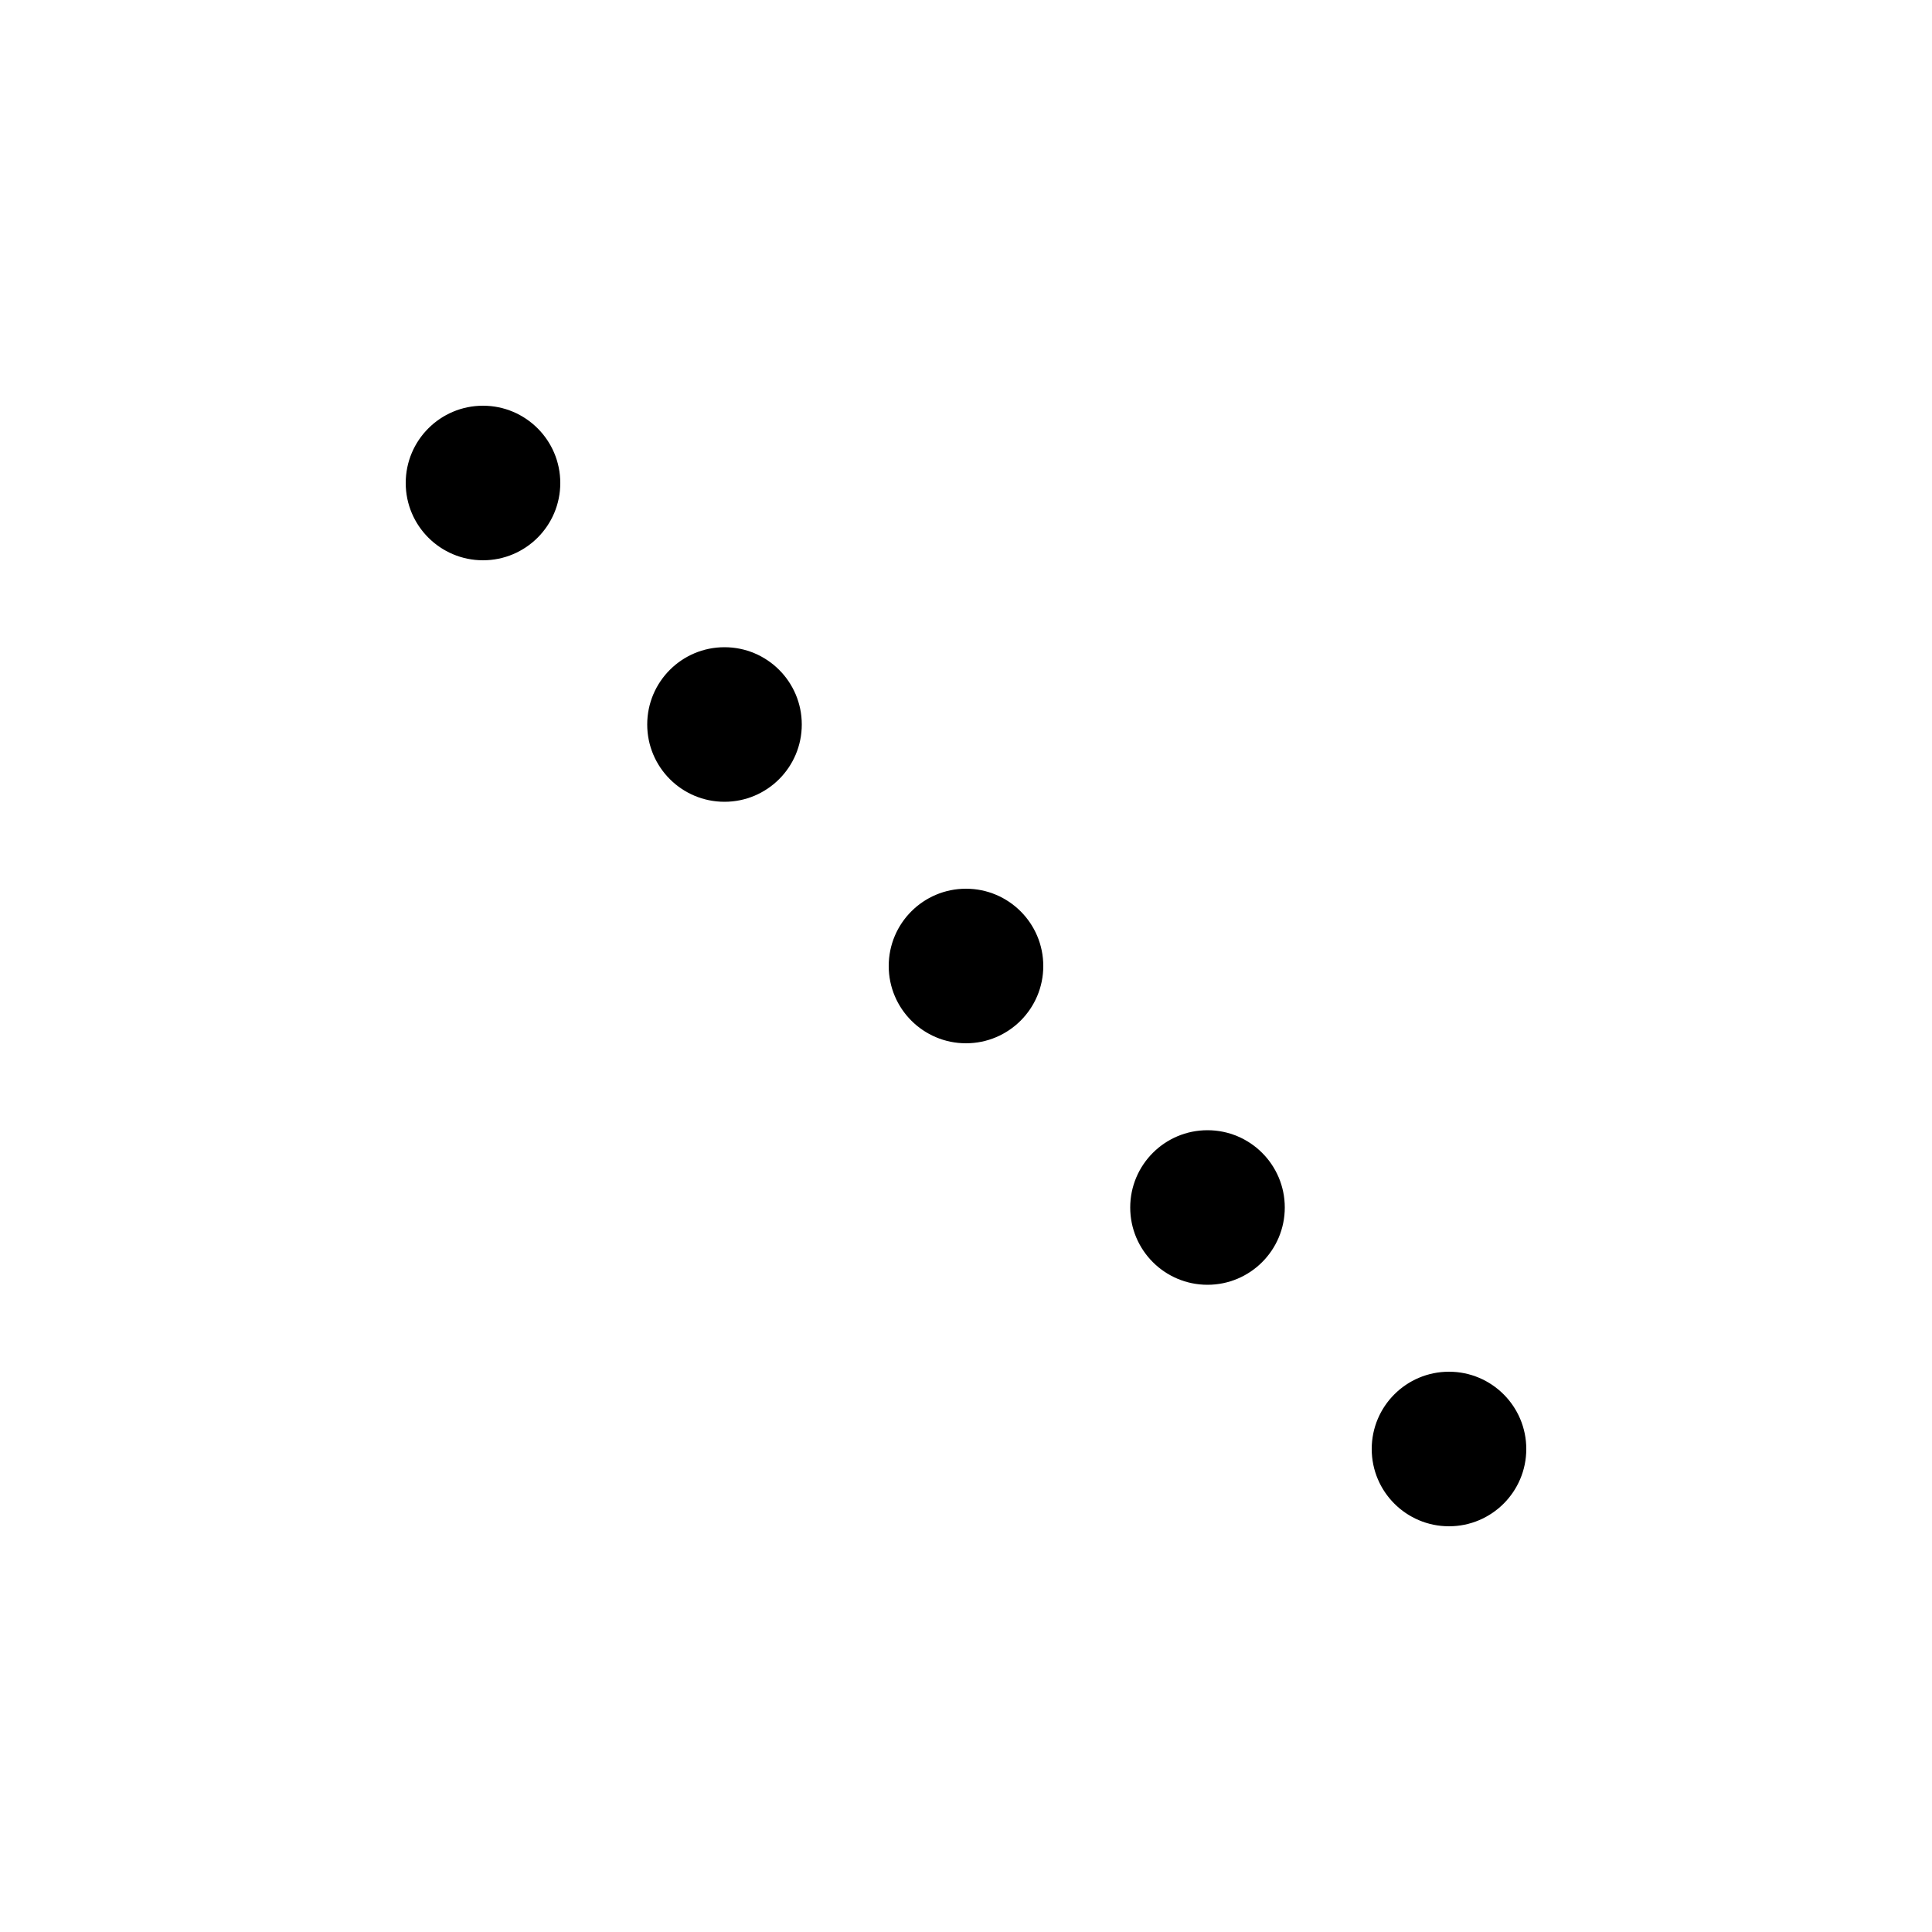
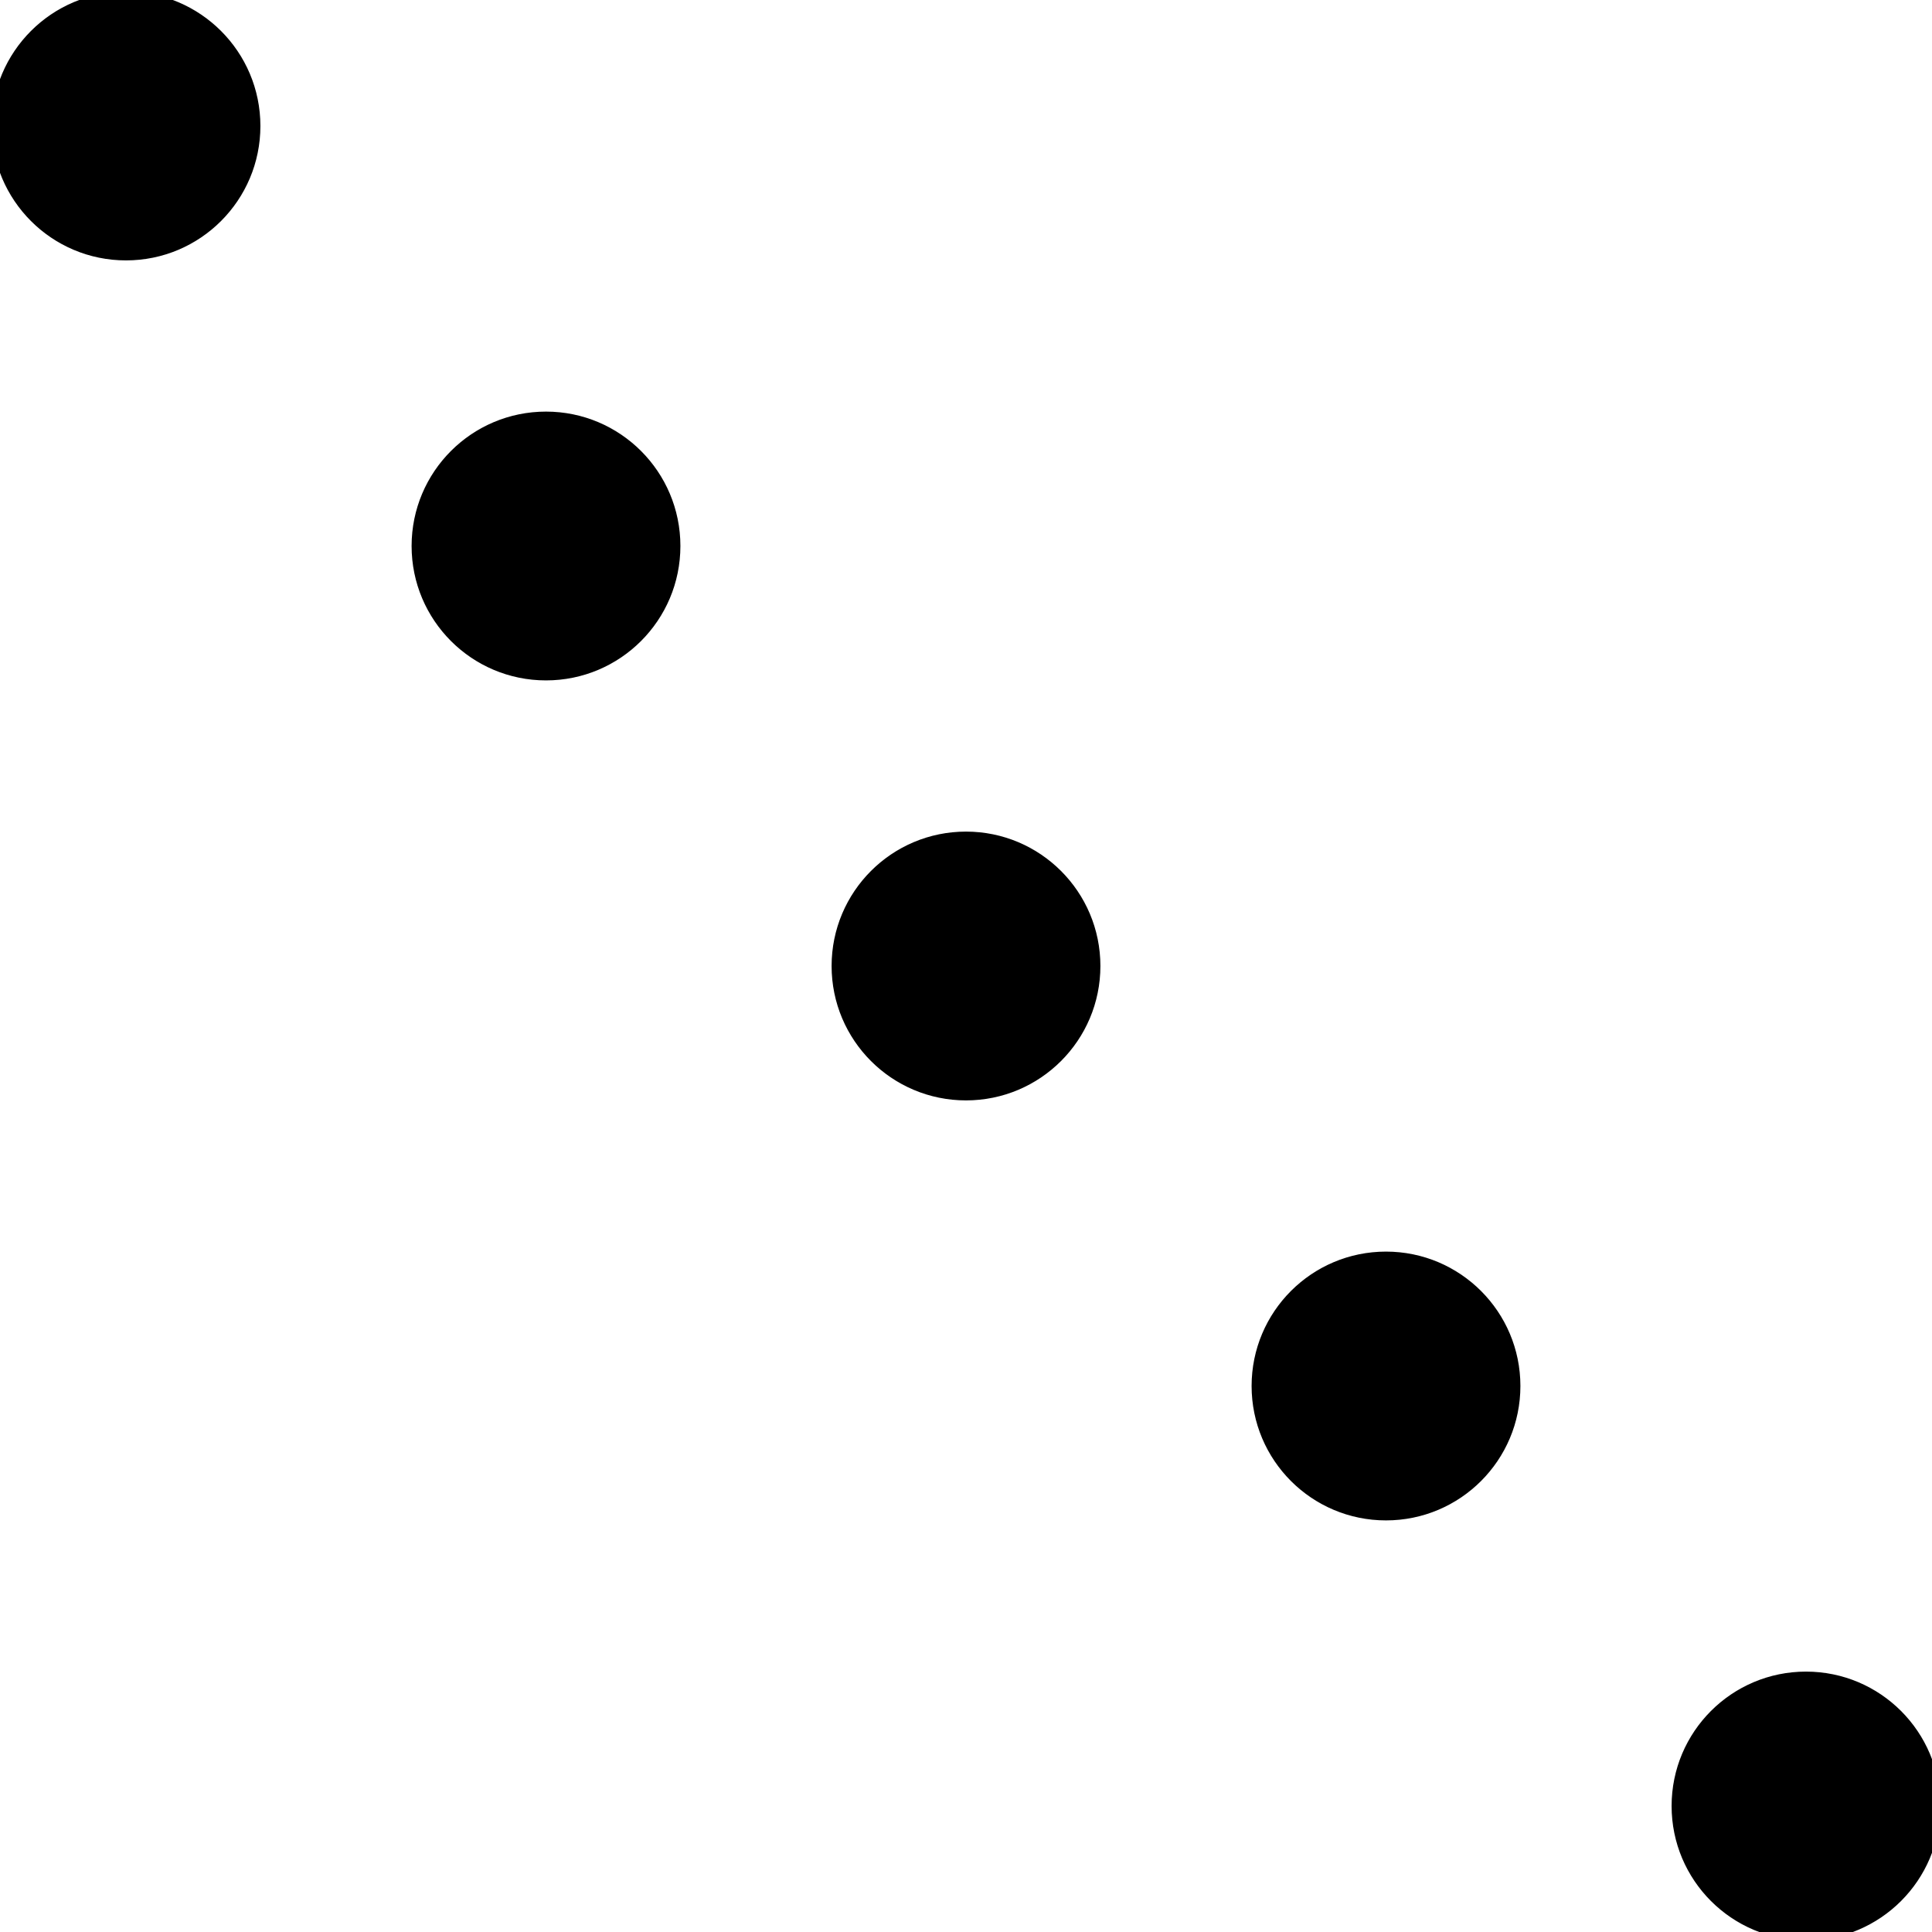
- <svg xmlns="http://www.w3.org/2000/svg" fill="transparent" viewBox="0 0 200 200">
+ <svg xmlns="http://www.w3.org/2000/svg" fill="transparent" viewBox="-57.5 -57.5 115 115" width="115px" height="115px">
+   <circle cx="-50" cy="-50" r="7.5" stroke="black" fill="black" stroke-width="" />
+   <circle cx="-25" cy="-25" r="7.5" stroke="black" fill="black" stroke-width="" />
+   <circle cx="0" cy="0" r="7.5" stroke="black" fill="black" stroke-width="" />
+   <circle cx="25" cy="25" r="7.5" stroke="black" fill="black" stroke-width="" />
  <circle cx="50" cy="50" r="7.5" stroke="black" fill="black" stroke-width="" />
-   <circle cx="75" cy="75" r="7.5" stroke="black" fill="black" stroke-width="" />
-   <circle cx="100" cy="100" r="7.5" stroke="black" fill="black" stroke-width="" />
-   <circle cx="125" cy="125" r="7.5" stroke="black" fill="black" stroke-width="" />
-   <circle cx="150" cy="150" r="7.5" stroke="black" fill="black" stroke-width="" />
</svg>
